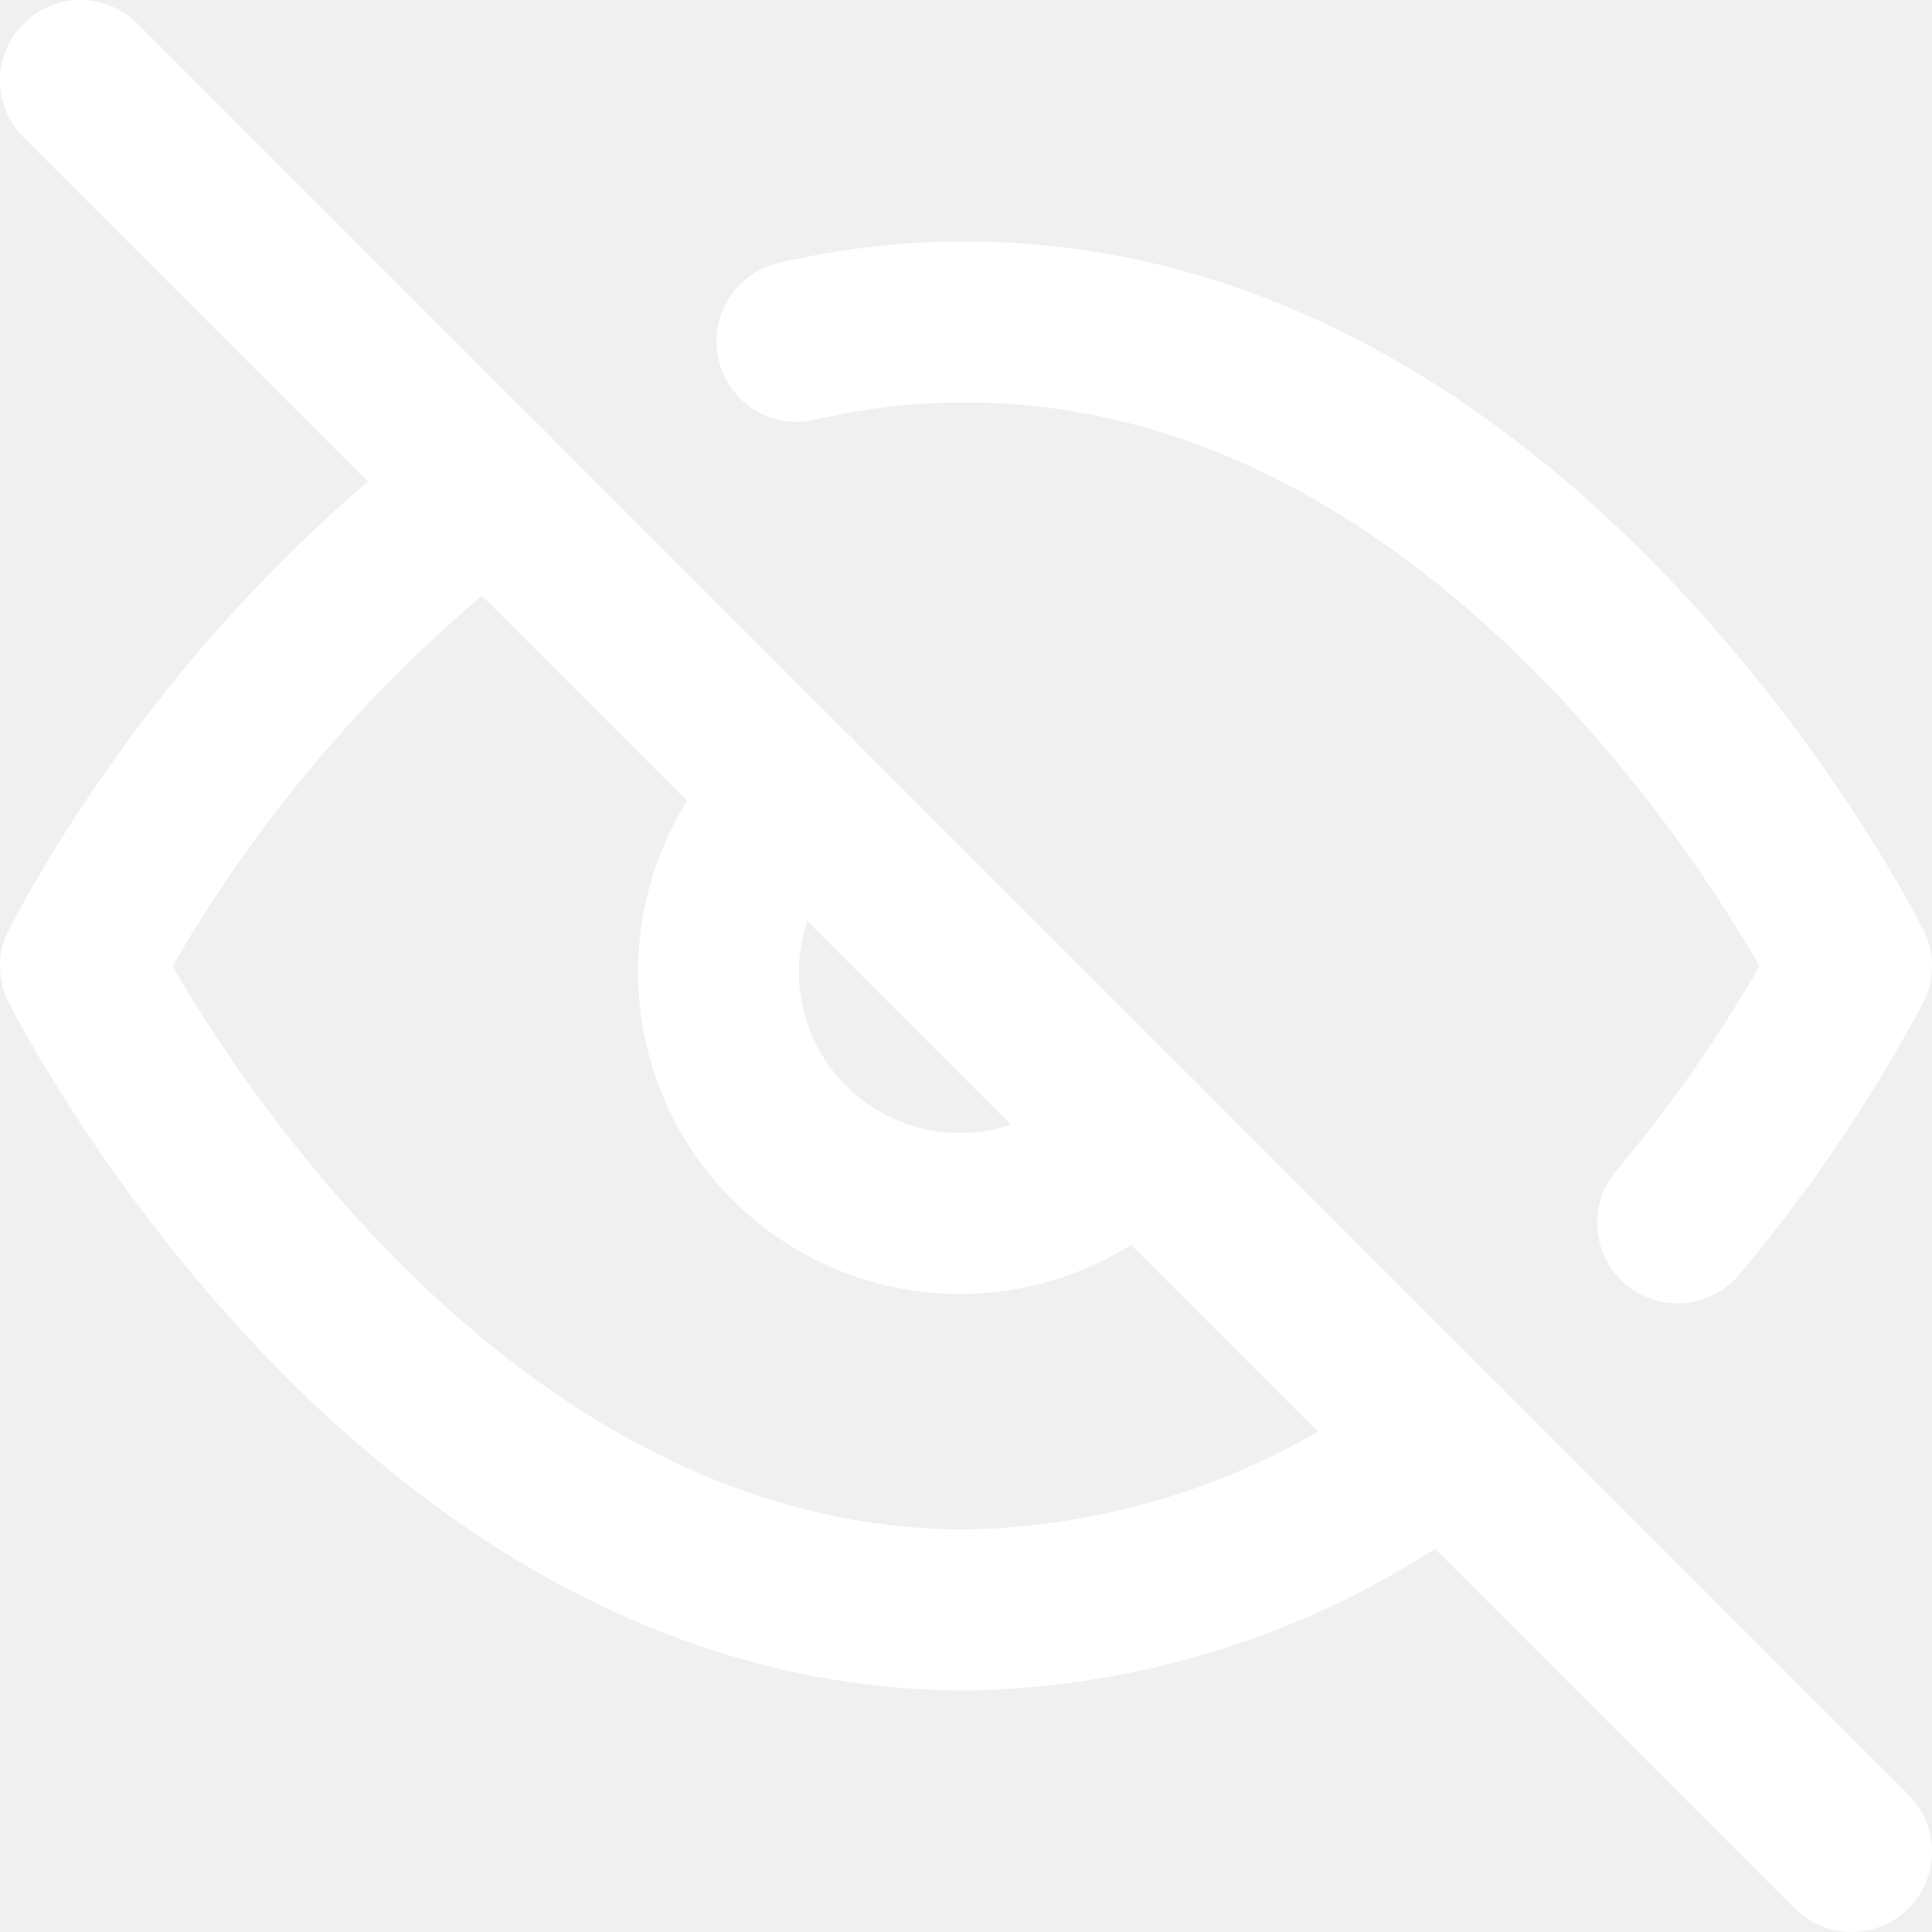
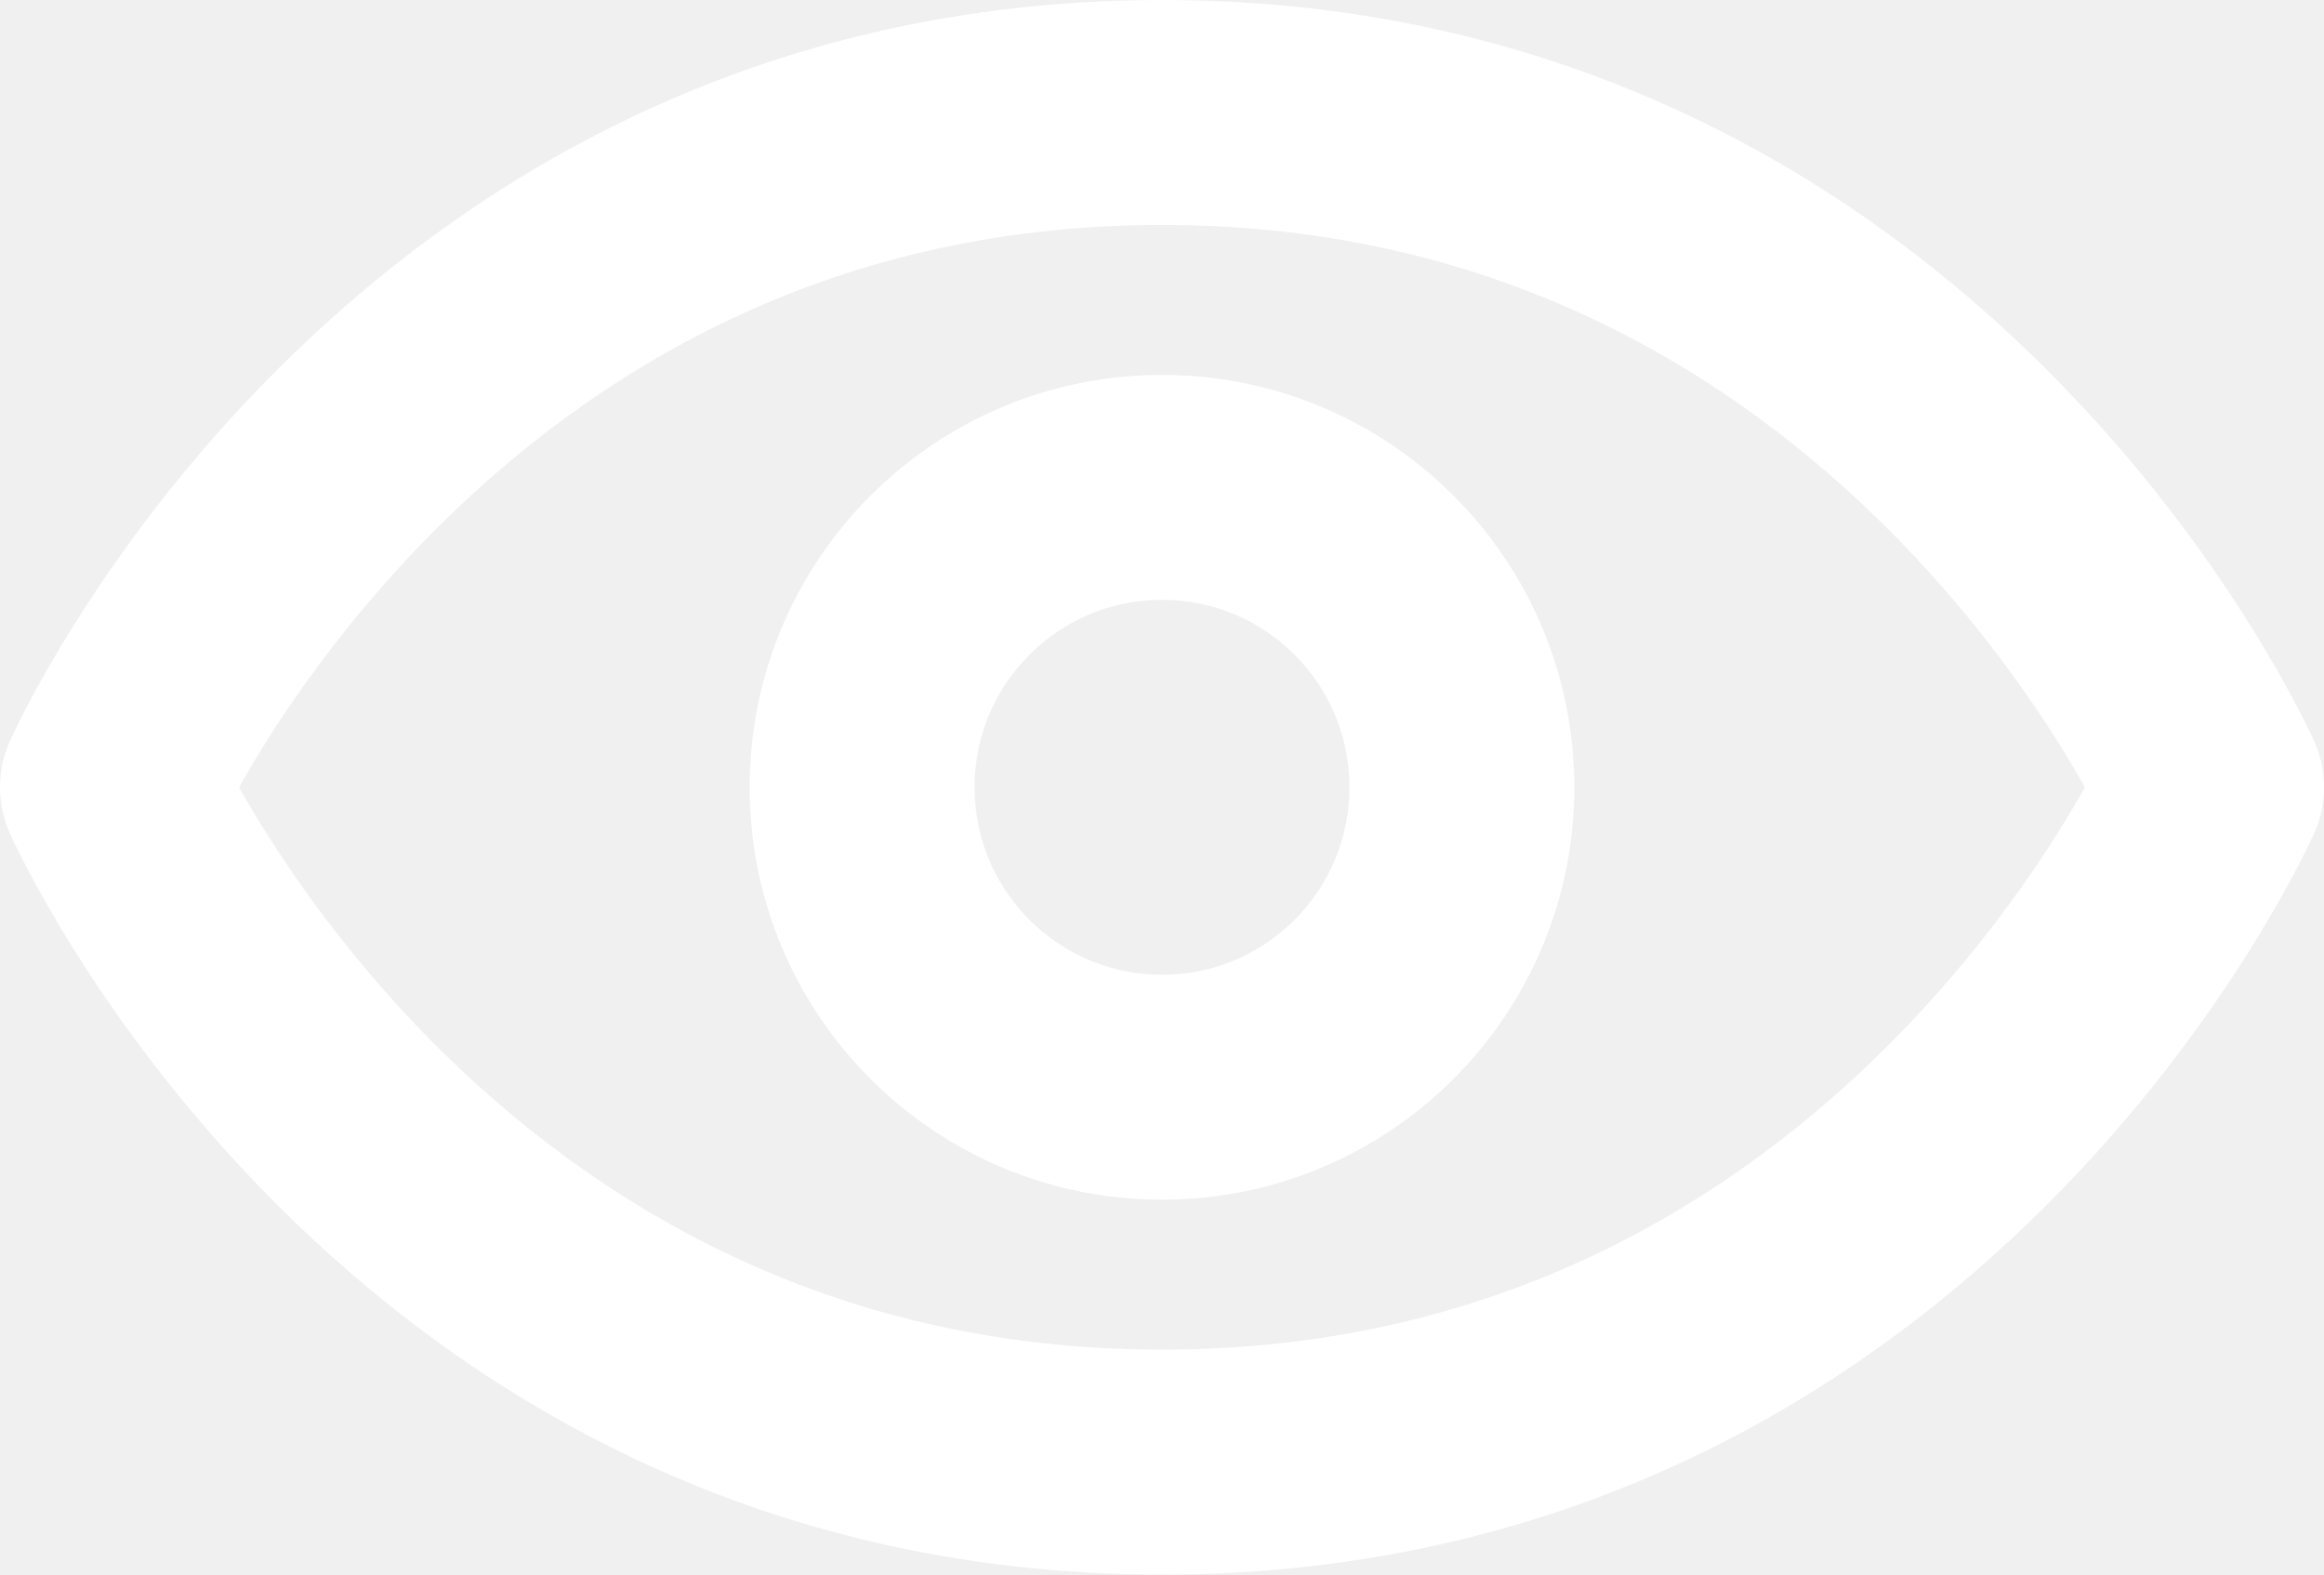
- <svg xmlns="http://www.w3.org/2000/svg" width="24" height="24" viewBox="0 0 24 24" fill="none">
-   <g clip-path="url(#clip0_589_494)">
-     <path d="M17.94 17.94C16.231 19.243 14.149 19.965 12 20C5 20 1 12 1 12C2.244 9.682 3.969 7.657 6.06 6.06M9.9 4.24C10.588 4.079 11.293 3.998 12 4C19 4 23 12 23 12C22.393 13.136 21.669 14.205 20.84 15.19M14.12 14.12C13.845 14.415 13.514 14.651 13.146 14.815C12.778 14.979 12.381 15.067 11.978 15.074C11.575 15.082 11.175 15.007 10.802 14.857C10.428 14.706 10.089 14.481 9.804 14.196C9.519 13.911 9.294 13.572 9.144 13.198C8.993 12.825 8.919 12.425 8.926 12.022C8.933 11.619 9.021 11.222 9.185 10.854C9.349 10.486 9.585 10.155 9.88 9.88" stroke="white" stroke-width="2" stroke-linecap="round" stroke-linejoin="round" />
-     <path d="M1 1L23 23" stroke="white" stroke-width="2" stroke-linecap="round" stroke-linejoin="round" />
-   </g>
-   <defs>
-     <clipPath id="clip0_589_494">
-       <rect width="24" height="24" fill="white" />
-     </clipPath>
-   </defs>
+ <svg xmlns="http://www.w3.org/2000/svg" width="31" height="21" viewBox="0 0 31 21" fill="none">
+   <path d="M15.5 1.5C5.5 1.5 1.5 10.5 1.5 10.5C1.5 10.5 5.5 19.5 15.5 19.5C25.5 19.5 29.5 10.5 29.5 10.5C29.5 10.5 25.5 1.5 15.5 1.5Z" stroke="white" stroke-width="3" stroke-linecap="round" stroke-linejoin="round" />
+   <path d="M15.5 14.5C17.709 14.5 19.5 12.709 19.5 10.5C19.5 8.291 17.709 6.5 15.5 6.5C13.291 6.5 11.5 8.291 11.5 10.5C11.5 12.709 13.291 14.5 15.5 14.5Z" stroke="white" stroke-width="3" stroke-linecap="round" stroke-linejoin="round" />
</svg>
